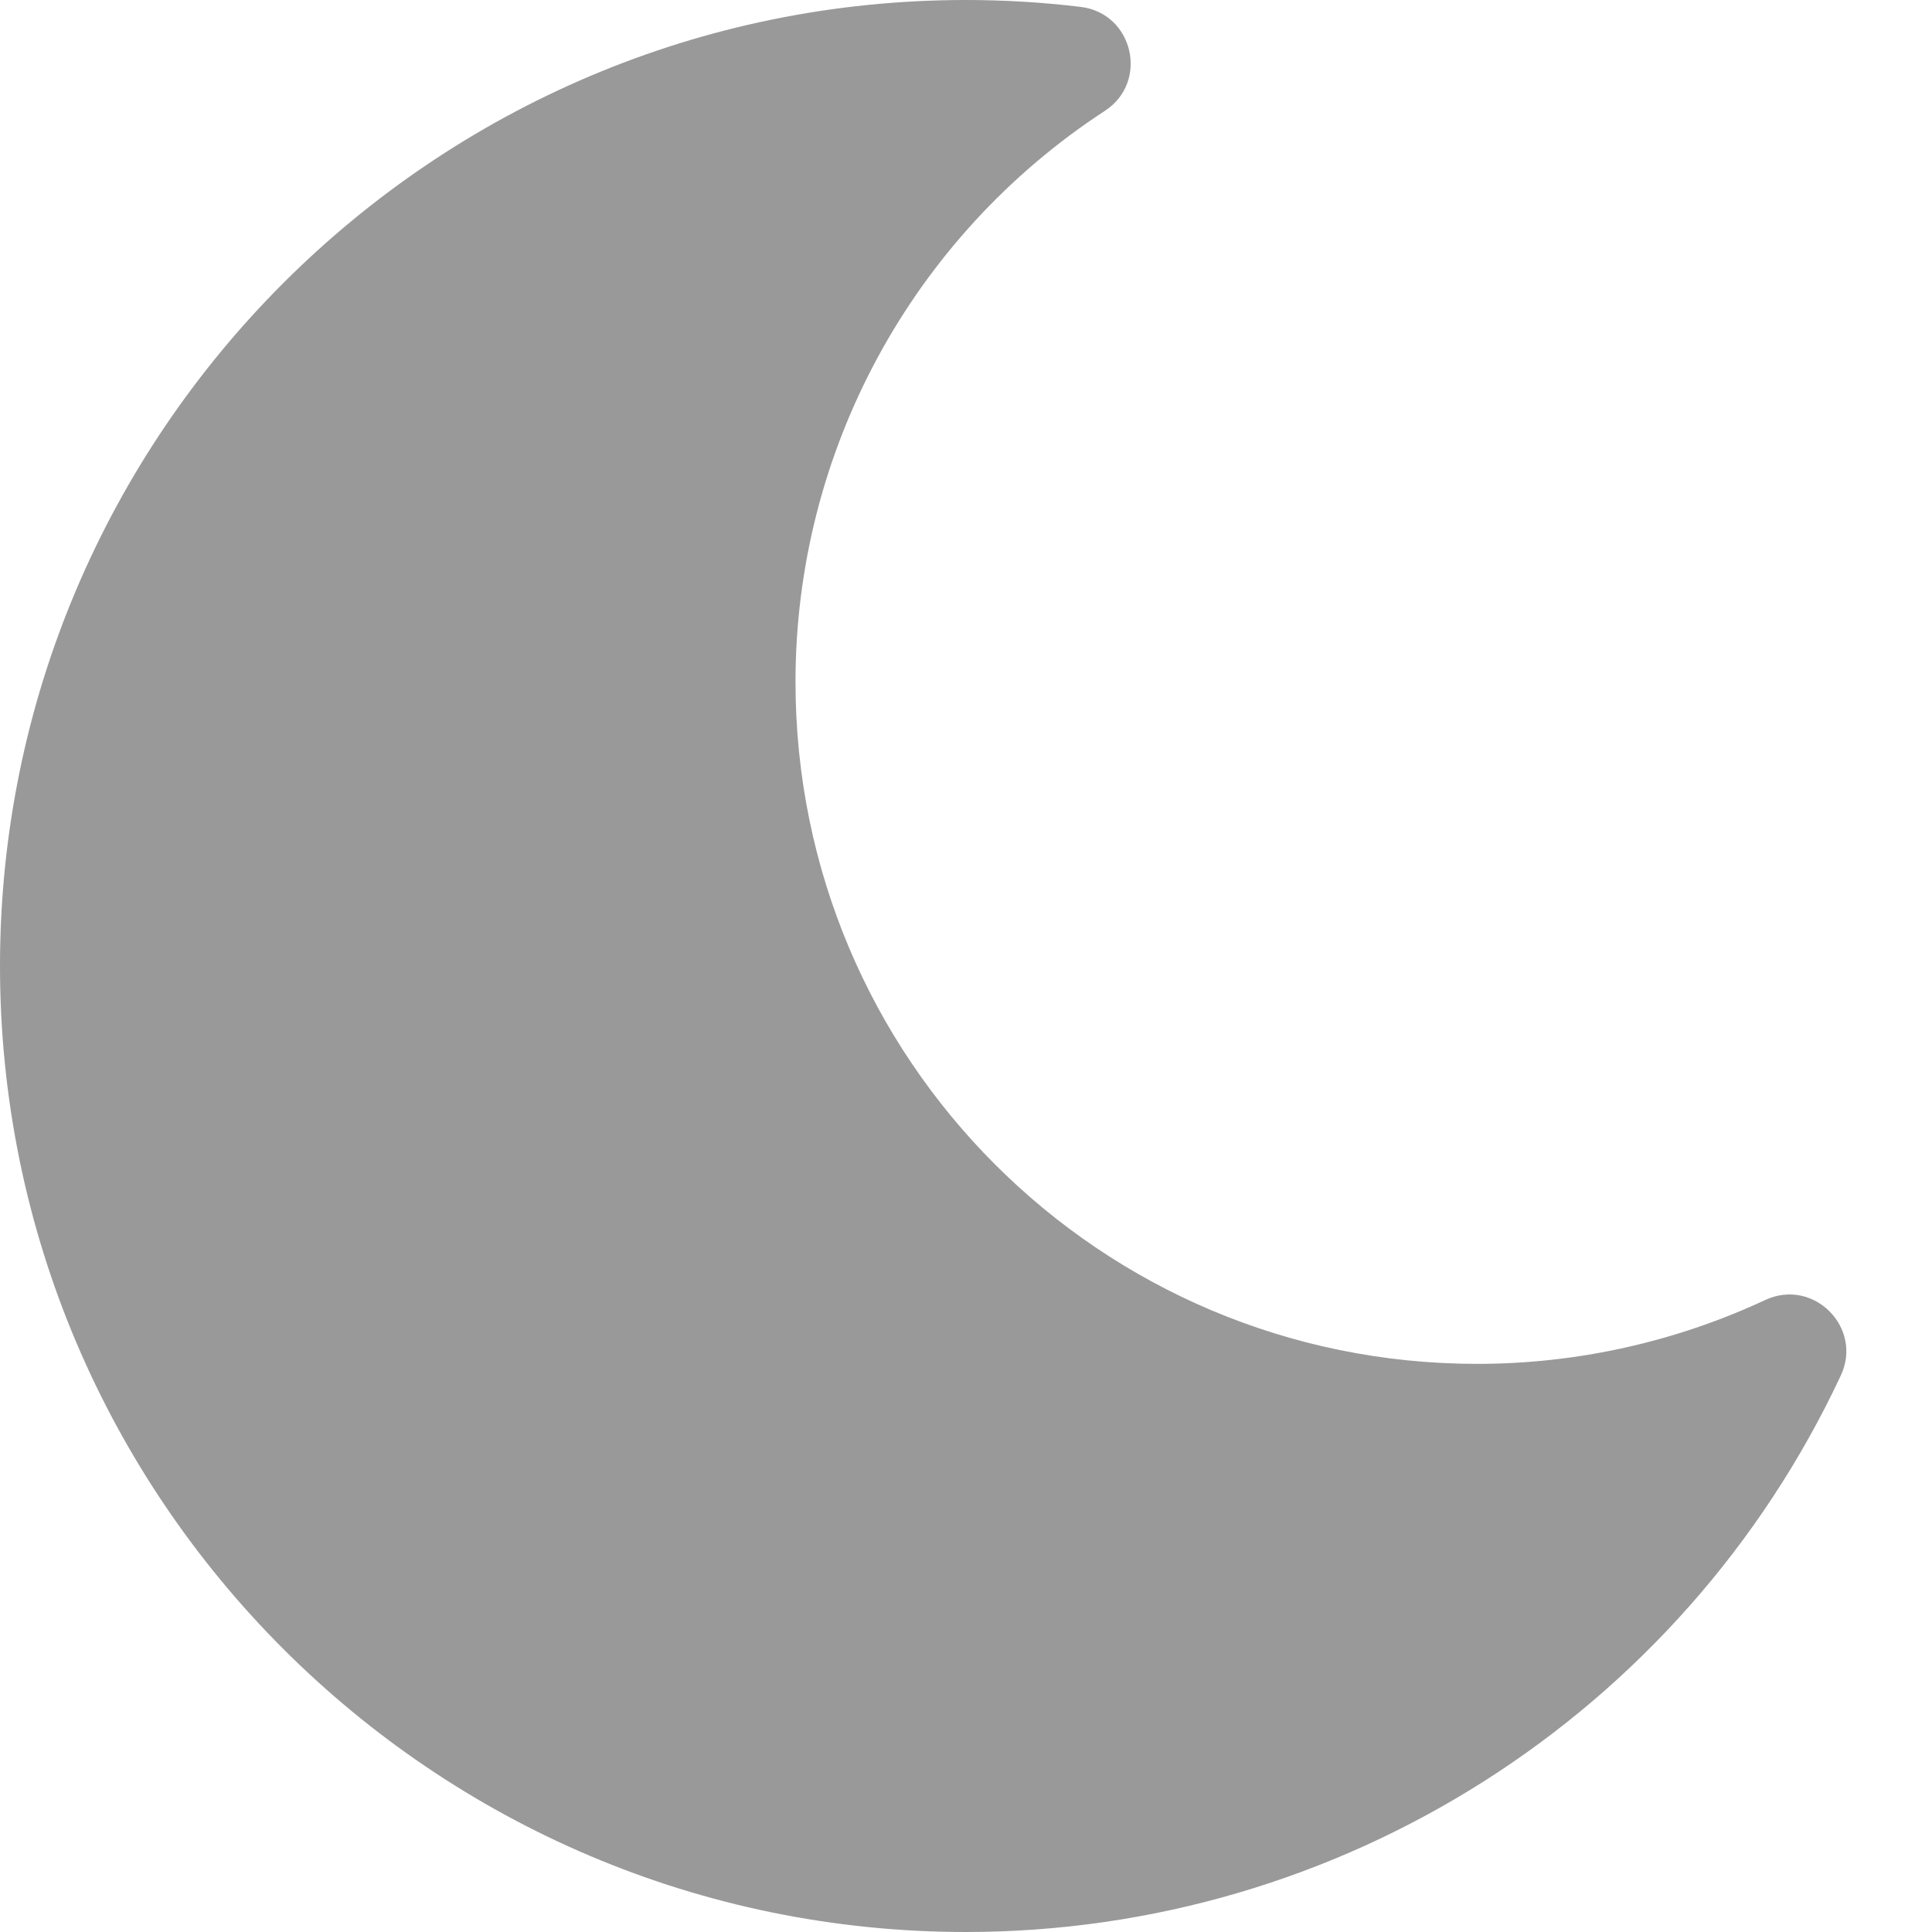
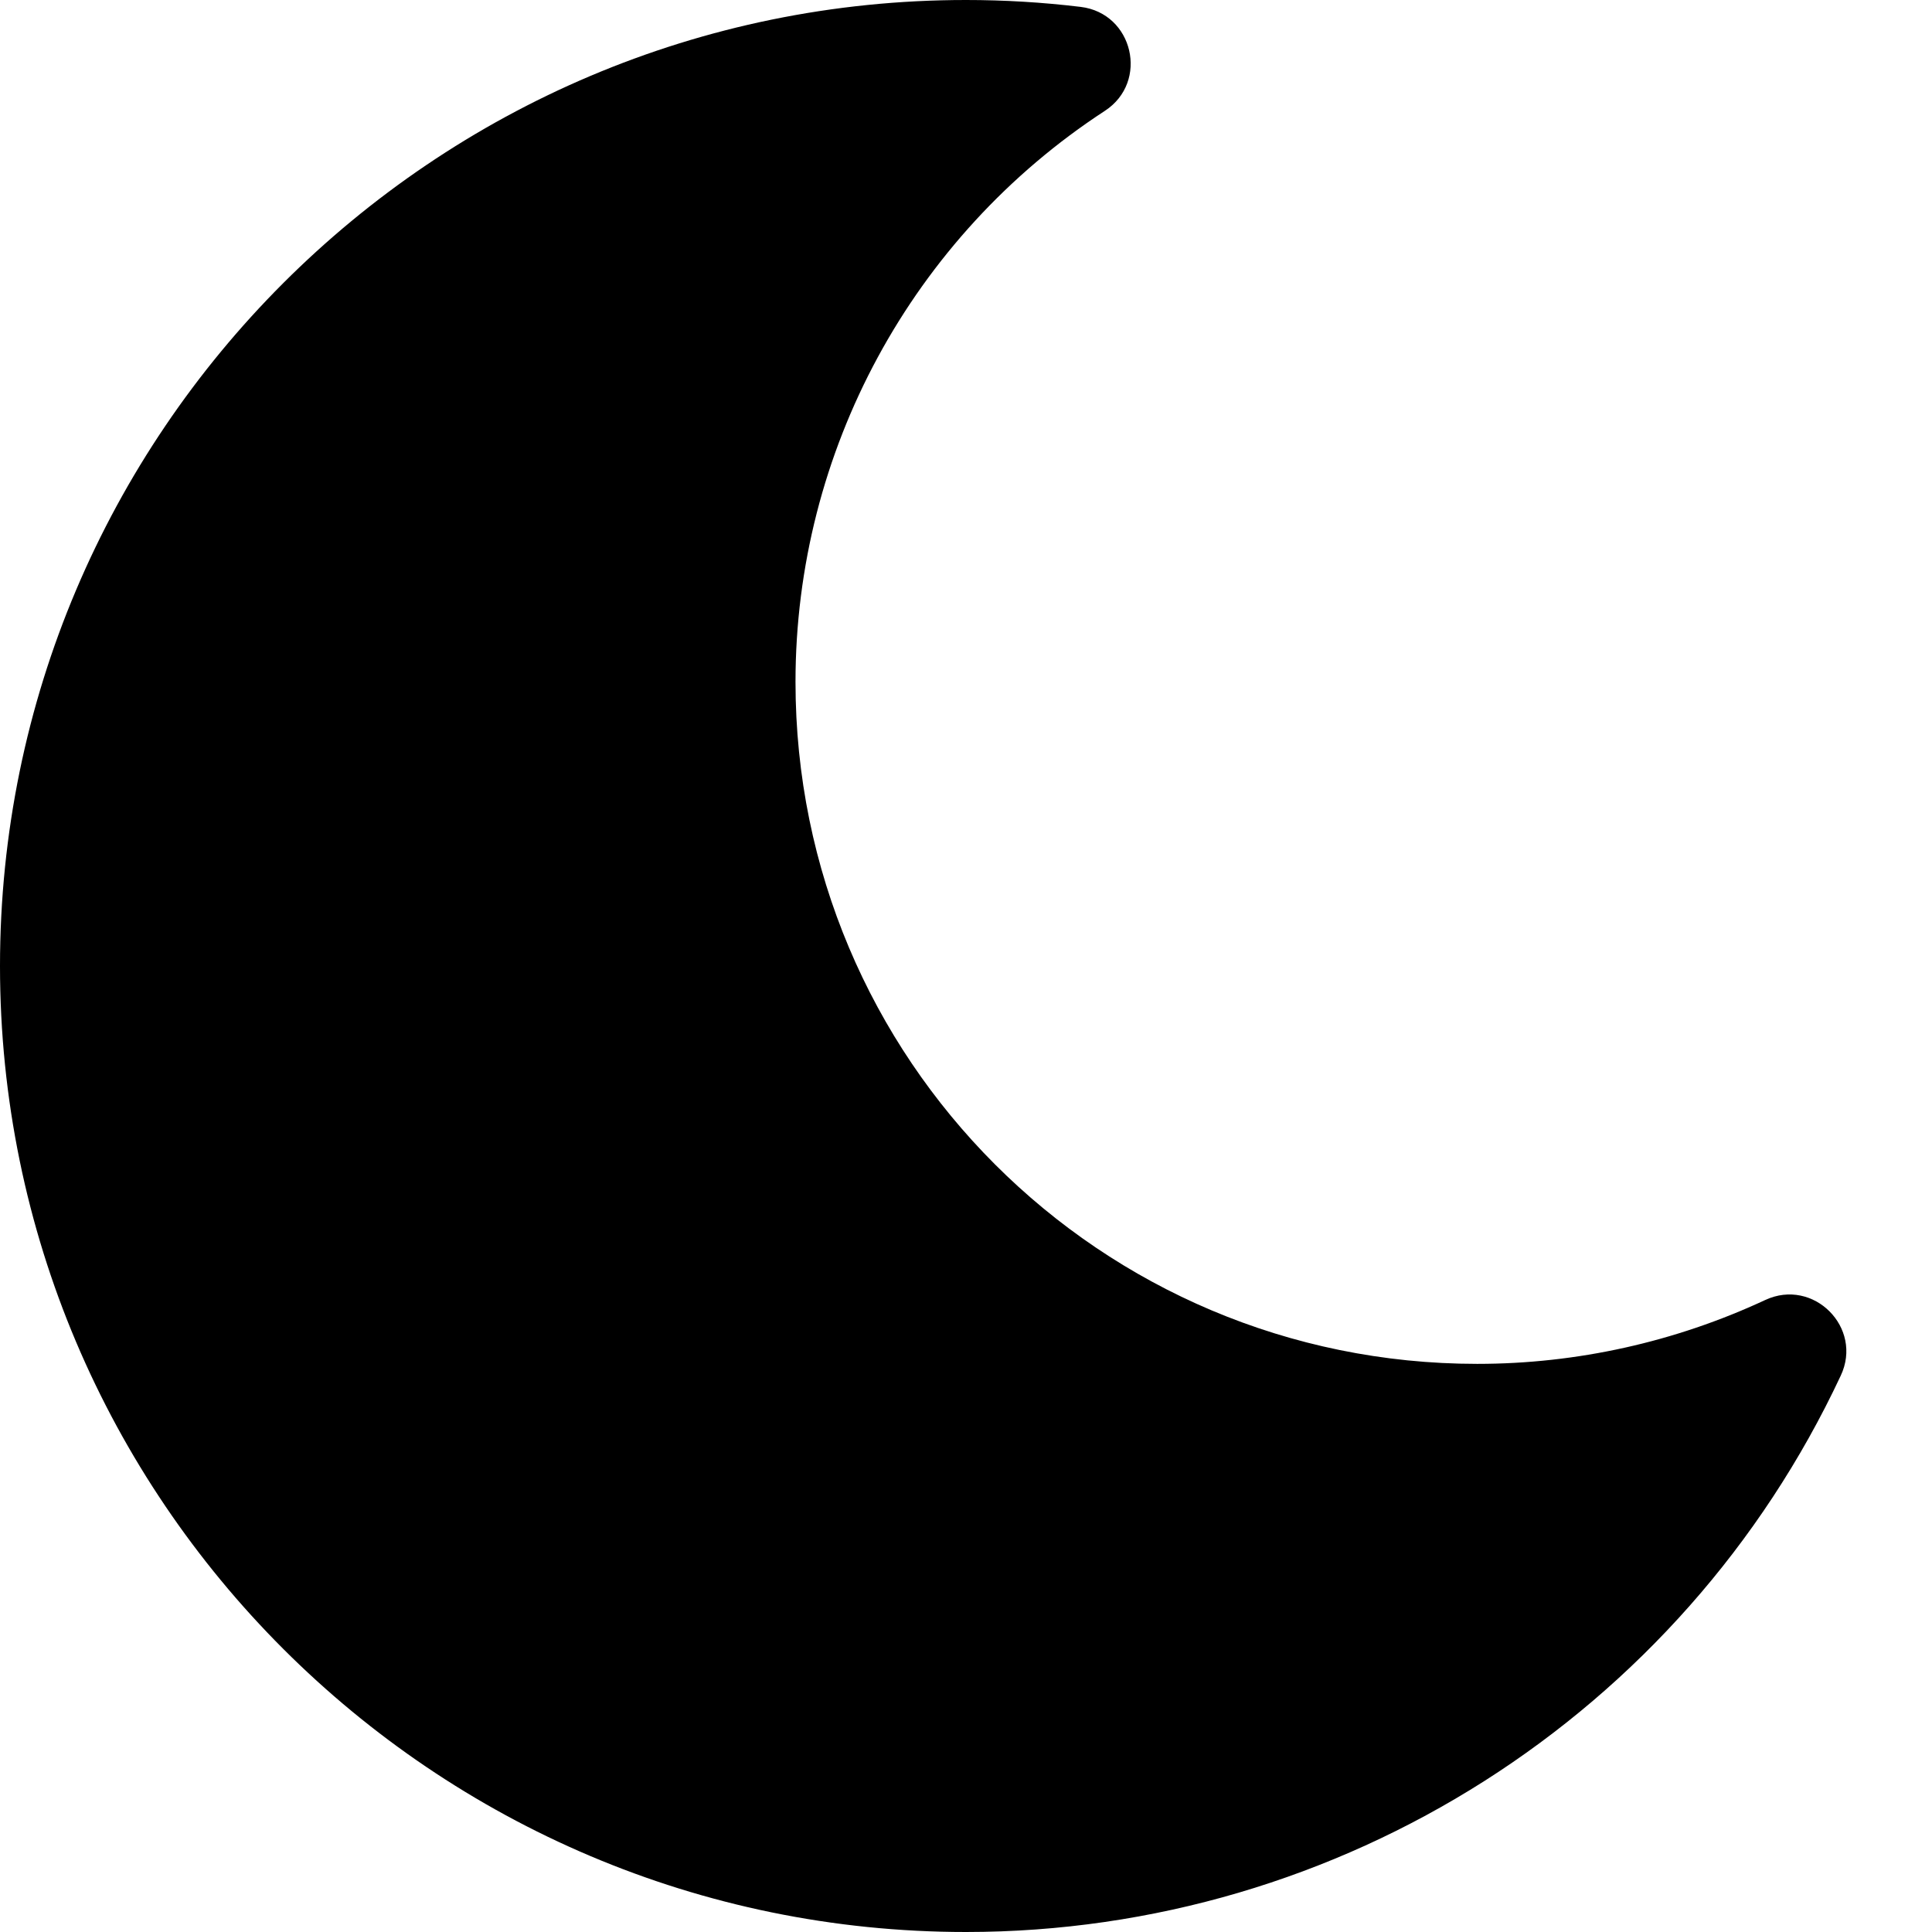
<svg xmlns="http://www.w3.org/2000/svg" width="16" height="16" version="1.1" viewBox="0 0 16 16">
-   <path d="m8 0c-4.413 0-8 3.587-8 8-2.3442e-7 4.413 3.587 8 8 8 3.103-3.44e-4 5.928-1.797 7.244-4.607 0.188-0.398-0.226-0.813-0.625-0.627-0.747 0.348-1.561 0.529-2.385 0.529-3.124 0-5.646-2.524-5.646-5.648 3.18e-4 -1.909 0.964-3.686 2.562-4.729 0.368-0.24 0.235-0.809-0.201-0.861-0.315-0.038-0.632-0.057-0.949-0.057z" color="#000000" color-rendering="auto" dominant-baseline="auto" fill="#999" image-rendering="auto" shape-rendering="auto" solid-color="#000000" stop-color="#000000" style="font-feature-settings:normal;font-variant-alternates:normal;font-variant-caps:normal;font-variant-east-asian:normal;font-variant-ligatures:normal;font-variant-numeric:normal;font-variant-position:normal;font-variation-settings:normal;inline-size:0;isolation:auto;mix-blend-mode:normal;shape-margin:0;shape-padding:0;text-decoration-color:#000000;text-decoration-line:none;text-decoration-style:solid;text-indent:0;text-orientation:mixed;text-transform:none;white-space:normal" />
+   <path d="m8 0c-4.413 0-8 3.587-8 8-2.3442e-7 4.413 3.587 8 8 8 3.103-3.44e-4 5.928-1.797 7.244-4.607 0.188-0.398-0.226-0.813-0.625-0.627-0.747 0.348-1.561 0.529-2.385 0.529-3.124 0-5.646-2.524-5.646-5.648 3.18e-4 -1.909 0.964-3.686 2.562-4.729 0.368-0.24 0.235-0.809-0.201-0.861-0.315-0.038-0.632-0.057-0.949-0.057z" />
</svg>
